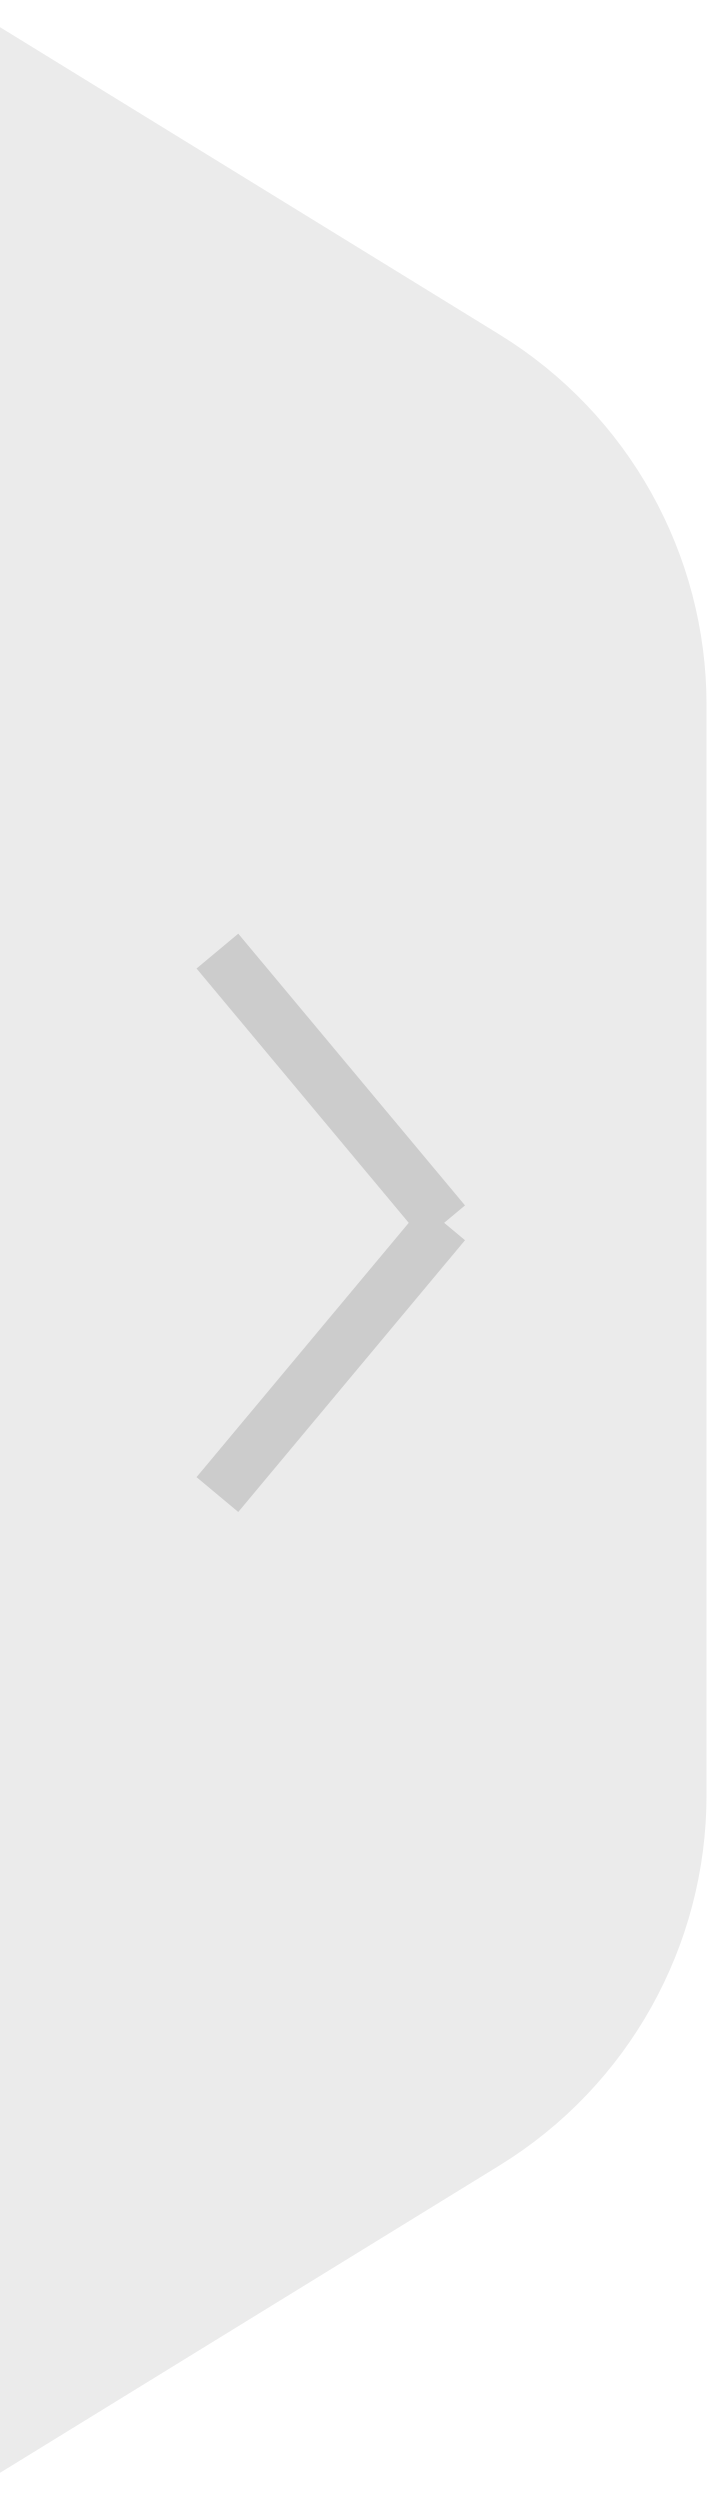
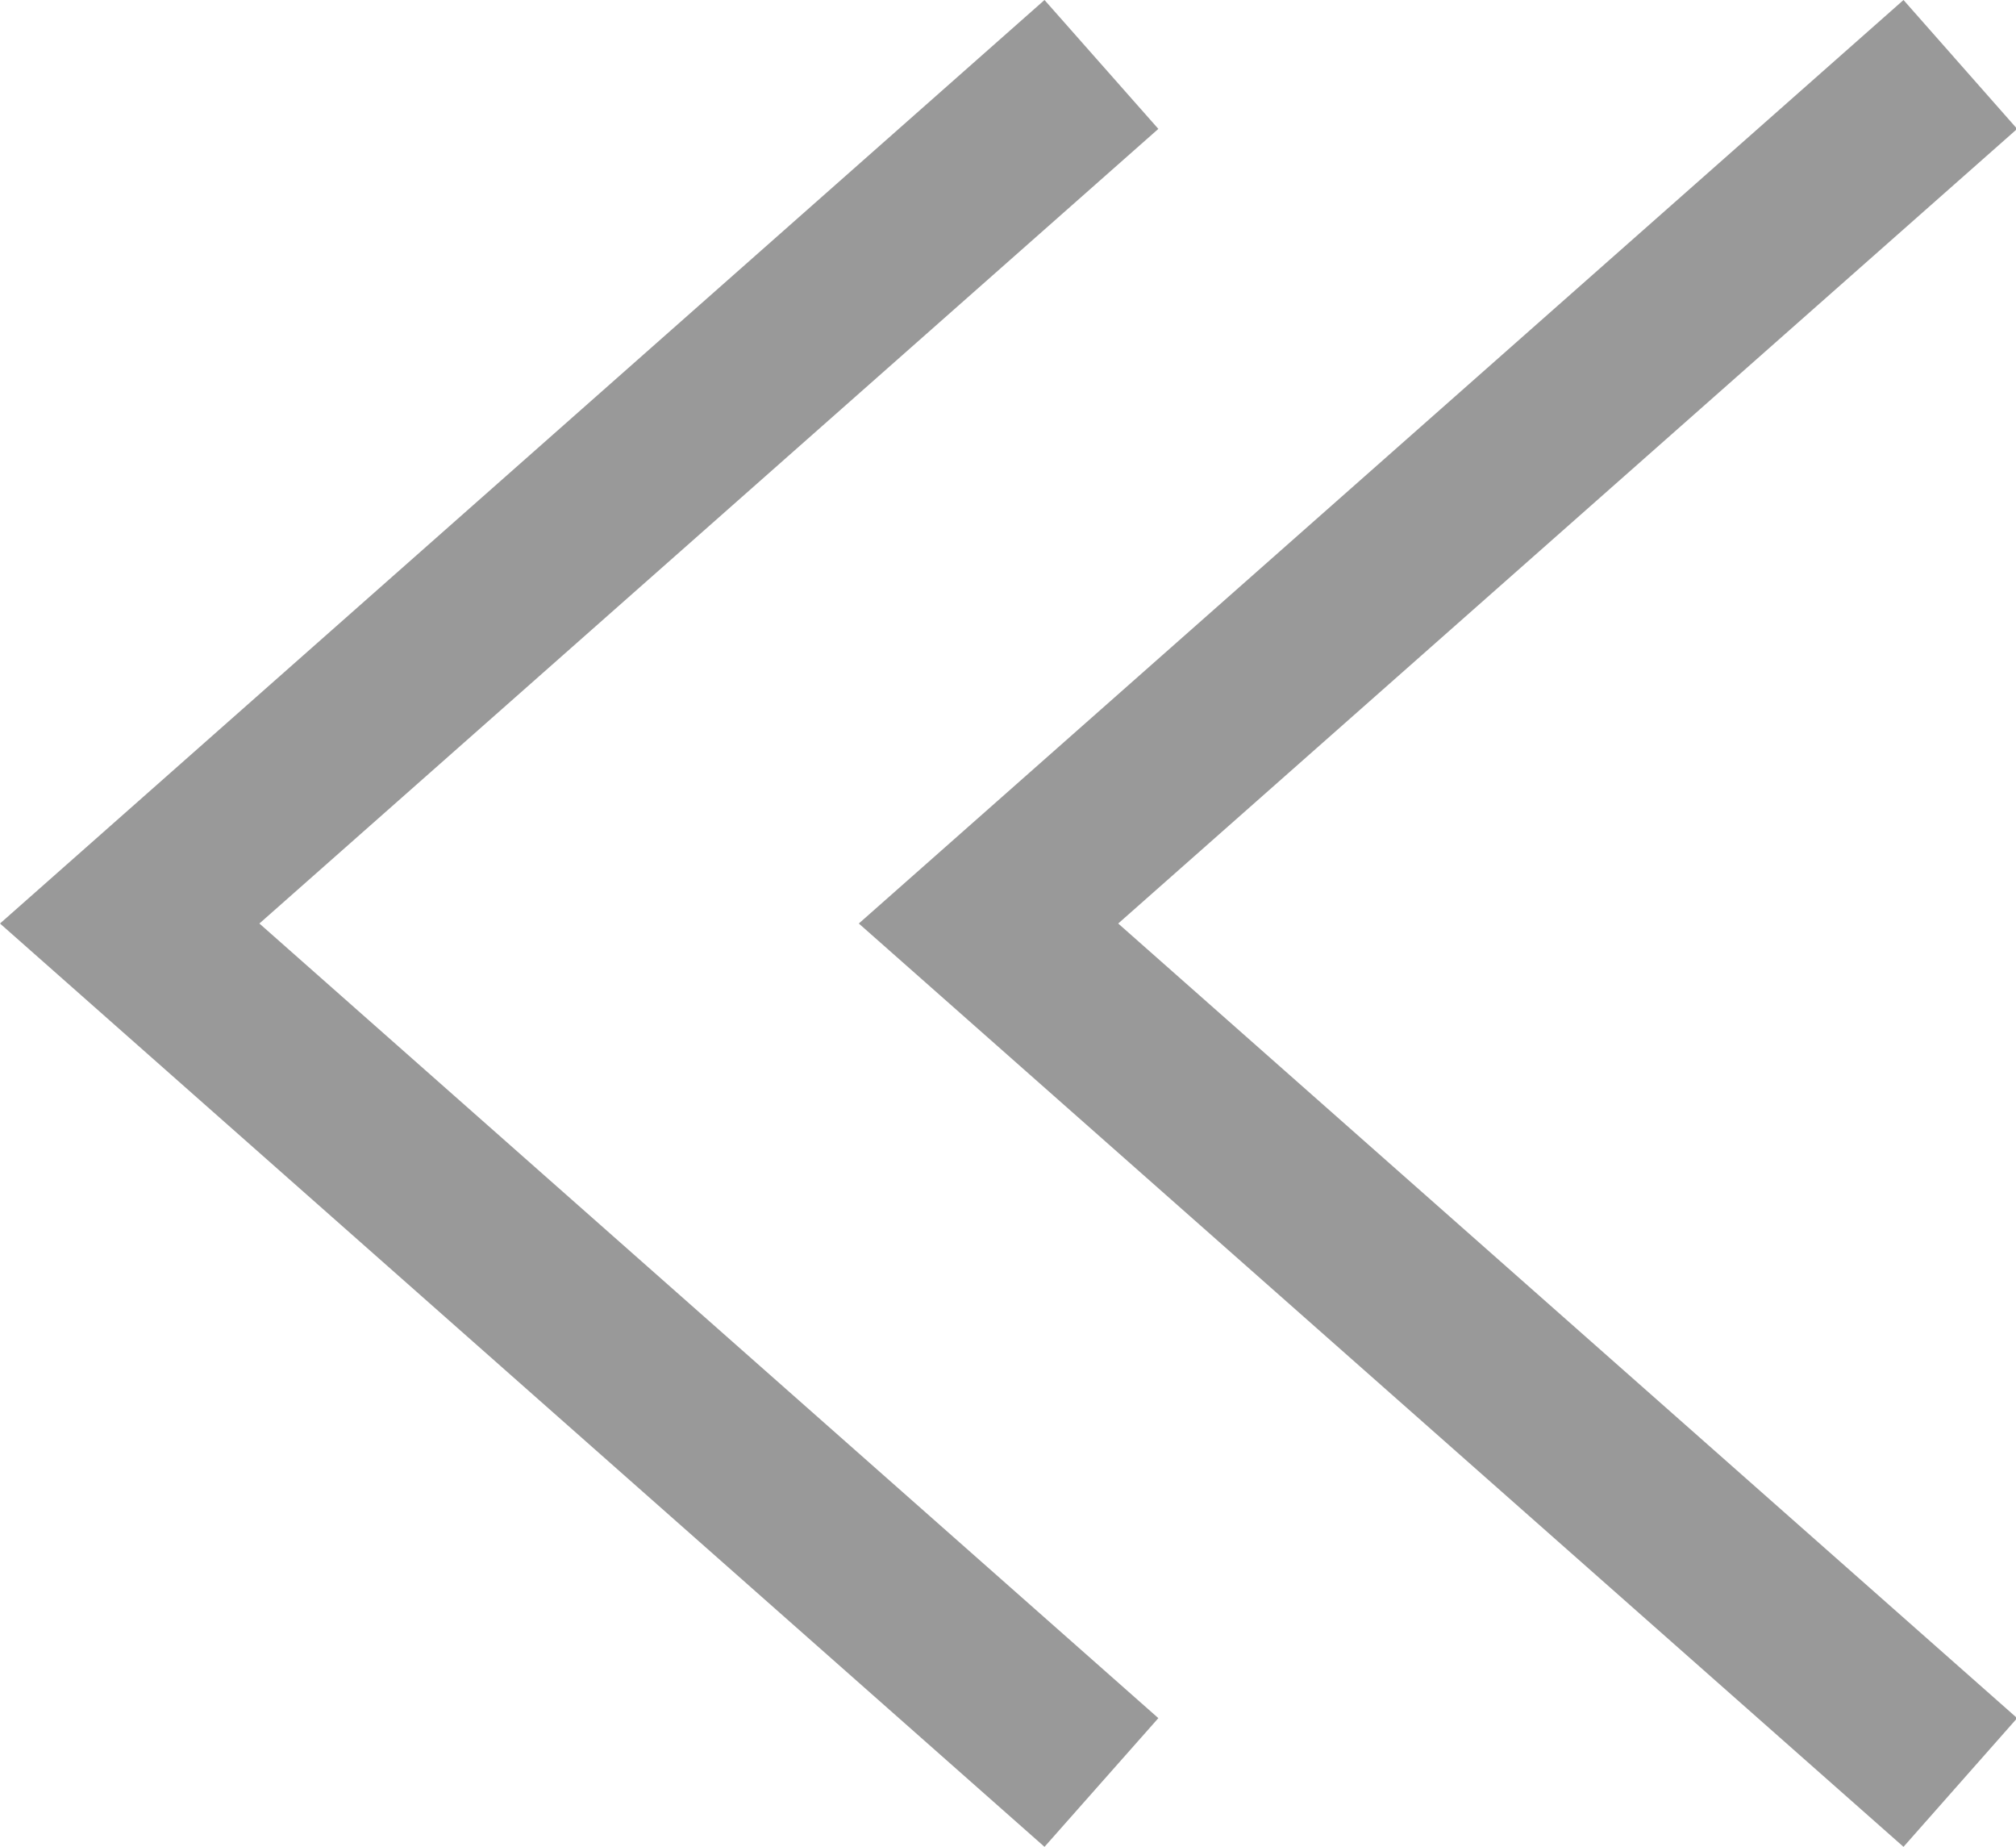
- <svg xmlns="http://www.w3.org/2000/svg" width="13px" height="46px" viewBox="0 0 13 46" version="1.1">
-   <g id="页面-1" stroke="none" stroke-width="1" fill="none" fill-rule="evenodd">
-     <g id="列表修改" transform="translate(-212, -273)">
-       <g id="左边列表" transform="translate(-2, -10)">
-         <g id="推出" transform="translate(214, 283.5)">
-           <path d="M0,0 L9.193,5.657 C11.559,7.113 13,9.692 13,12.47 L13,32.53 C13,35.308 11.559,37.887 9.193,39.343 L0,45 L0,45 L0,0 Z" id="矩形" fill="#EBEBEB" />
-           <g id="编组-5" transform="translate(4, 17)" stroke="#CCCCCC">
-             <line x1="-2.60313801e-14" y1="0" x2="4.172" y2="5" id="路径-2" />
-             <line x1="-2.60313801e-14" y1="5" x2="4.172" y2="10" id="路径-2备份" transform="translate(2.086207, 7.5) scale(1, -1) translate(-2.086207, -7.5) " />
-           </g>
-         </g>
-       </g>
-     </g>
-   </g>
+ <svg xmlns="http://www.w3.org/2000/svg" t="1601185283616" class="icon" viewBox="0 0 1118 1024" version="1.1" p-id="2388" width="218.359" height="200">
+   <defs>
+     <style type="text/css" />
+   </defs>
+   <path d="M1055.616 1024L476.267 512.051 1055.616 0l63.028 71.466L620.113 512.051l498.53 440.585-63.028 71.364z" fill="#999999" p-id="2389" />
+   <path d="M579.247 1024L0 512.051 579.247 0l63.13 71.466-498.53 440.585 498.53 440.585-63.13 71.364z" fill="#999999" p-id="2390" />
</svg>
